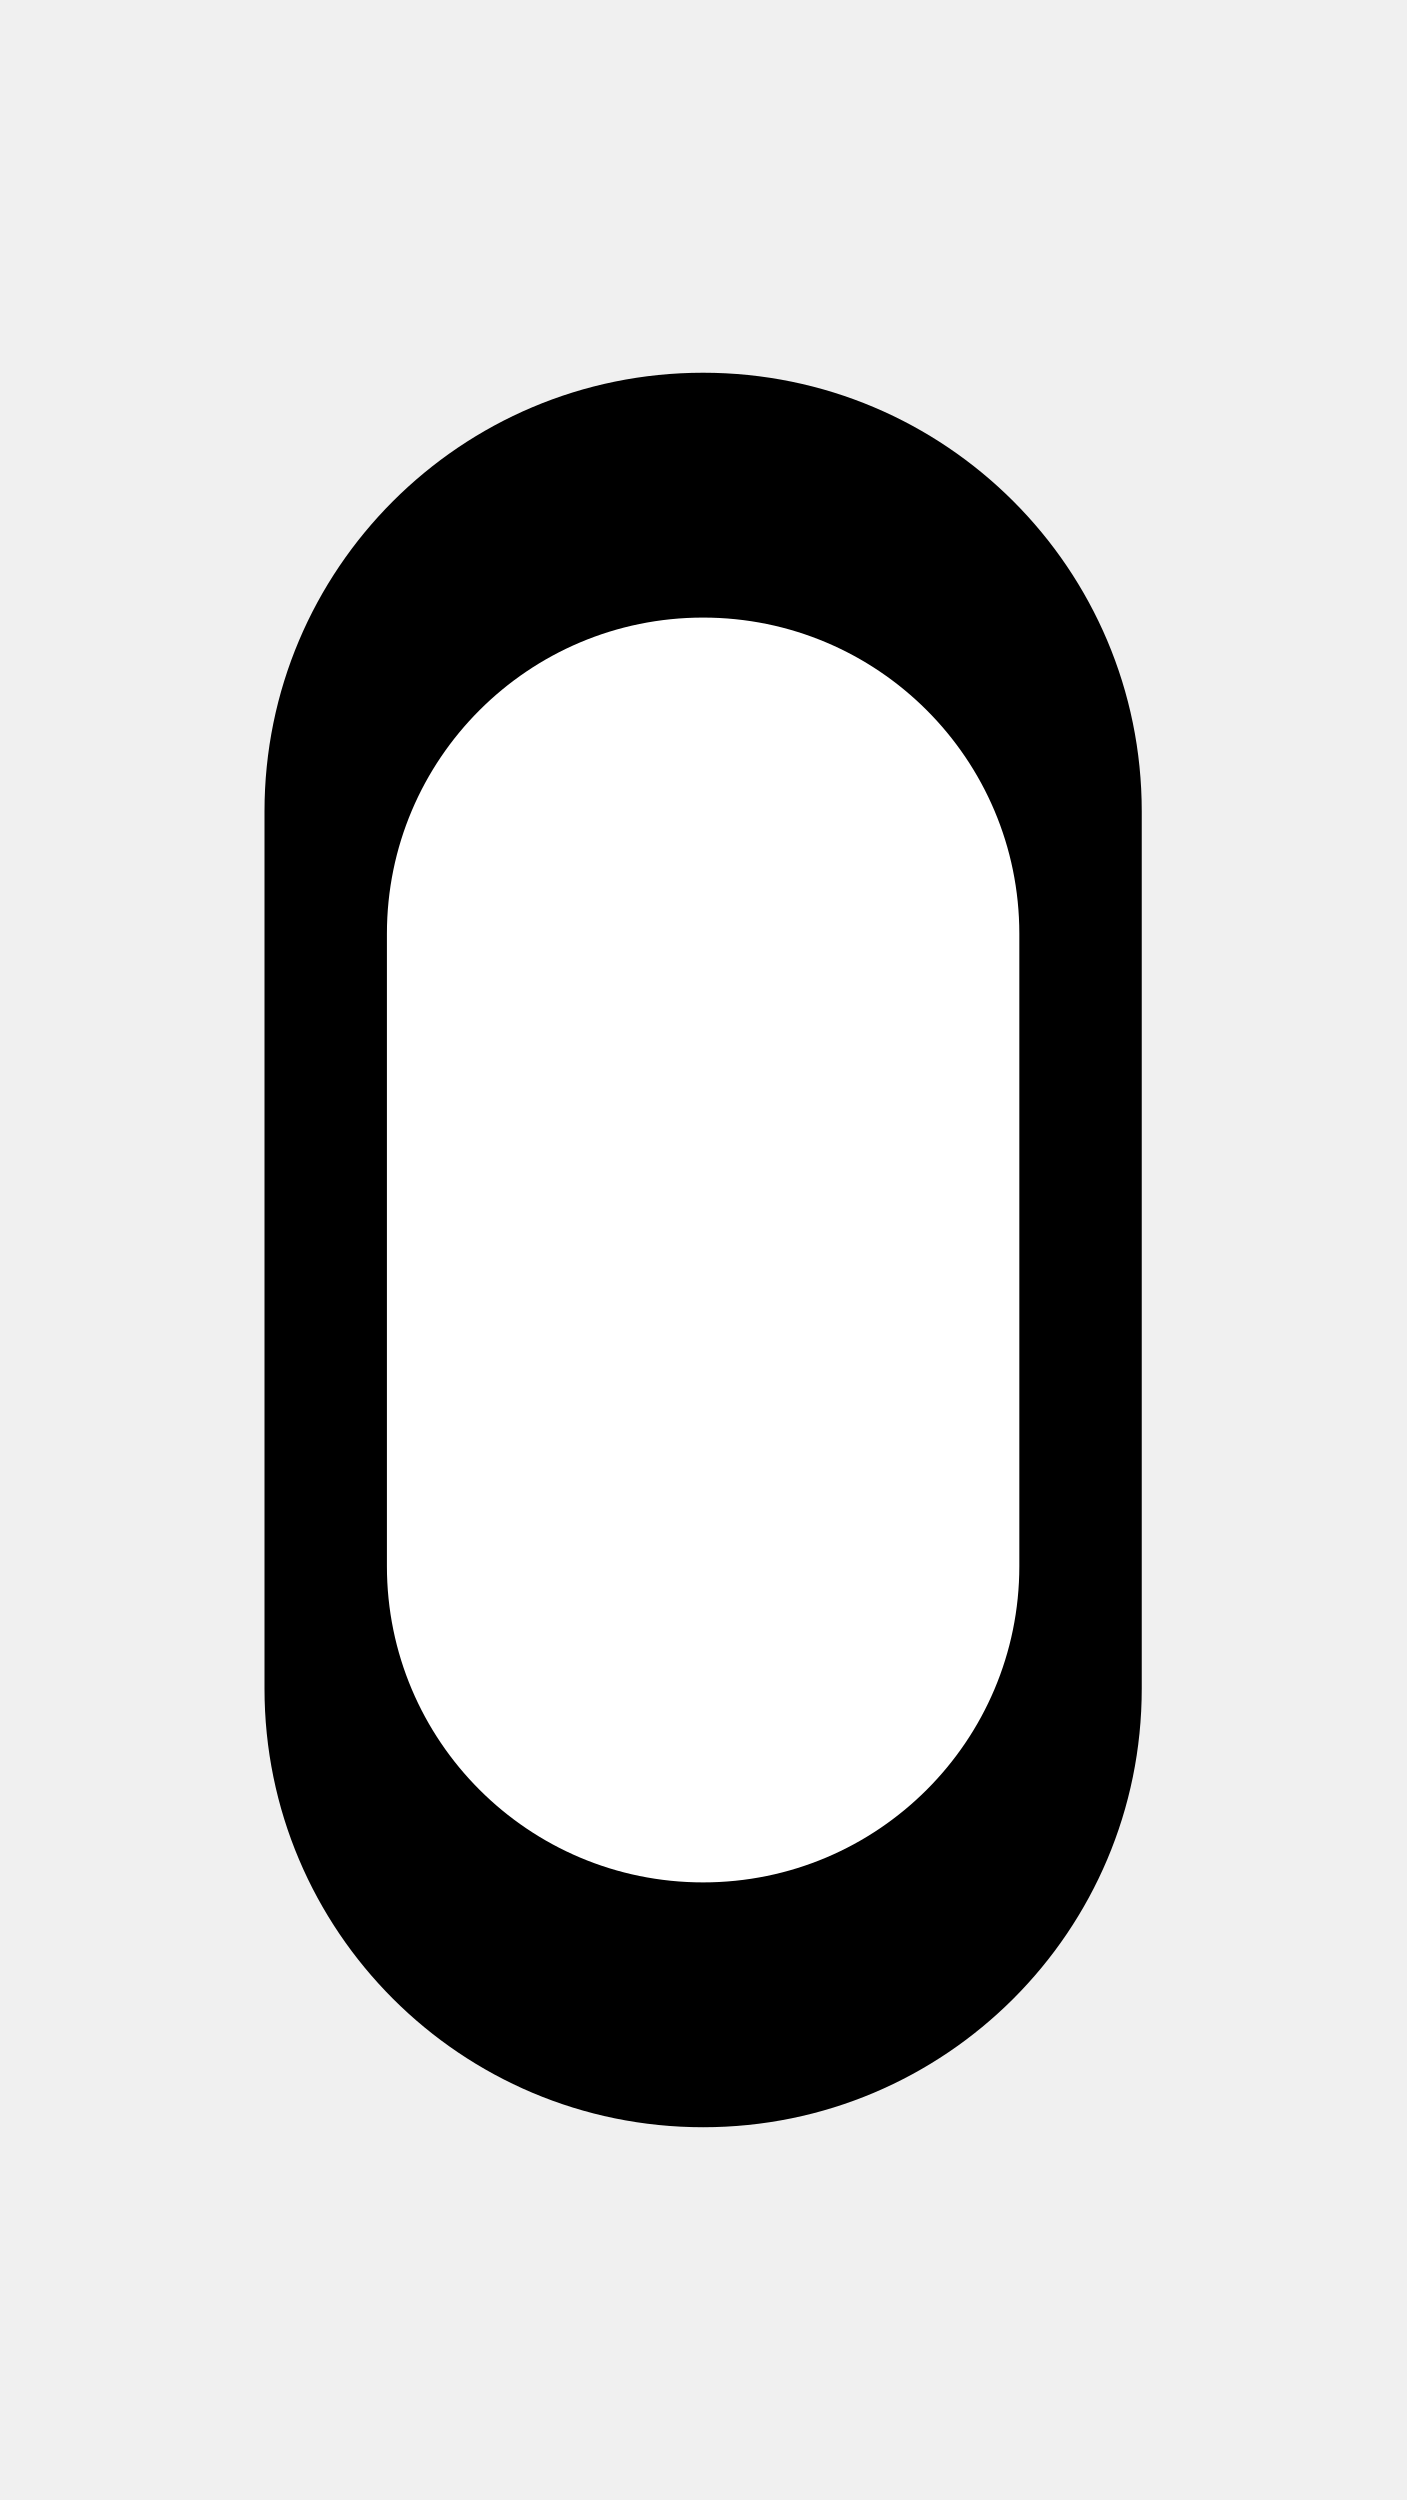
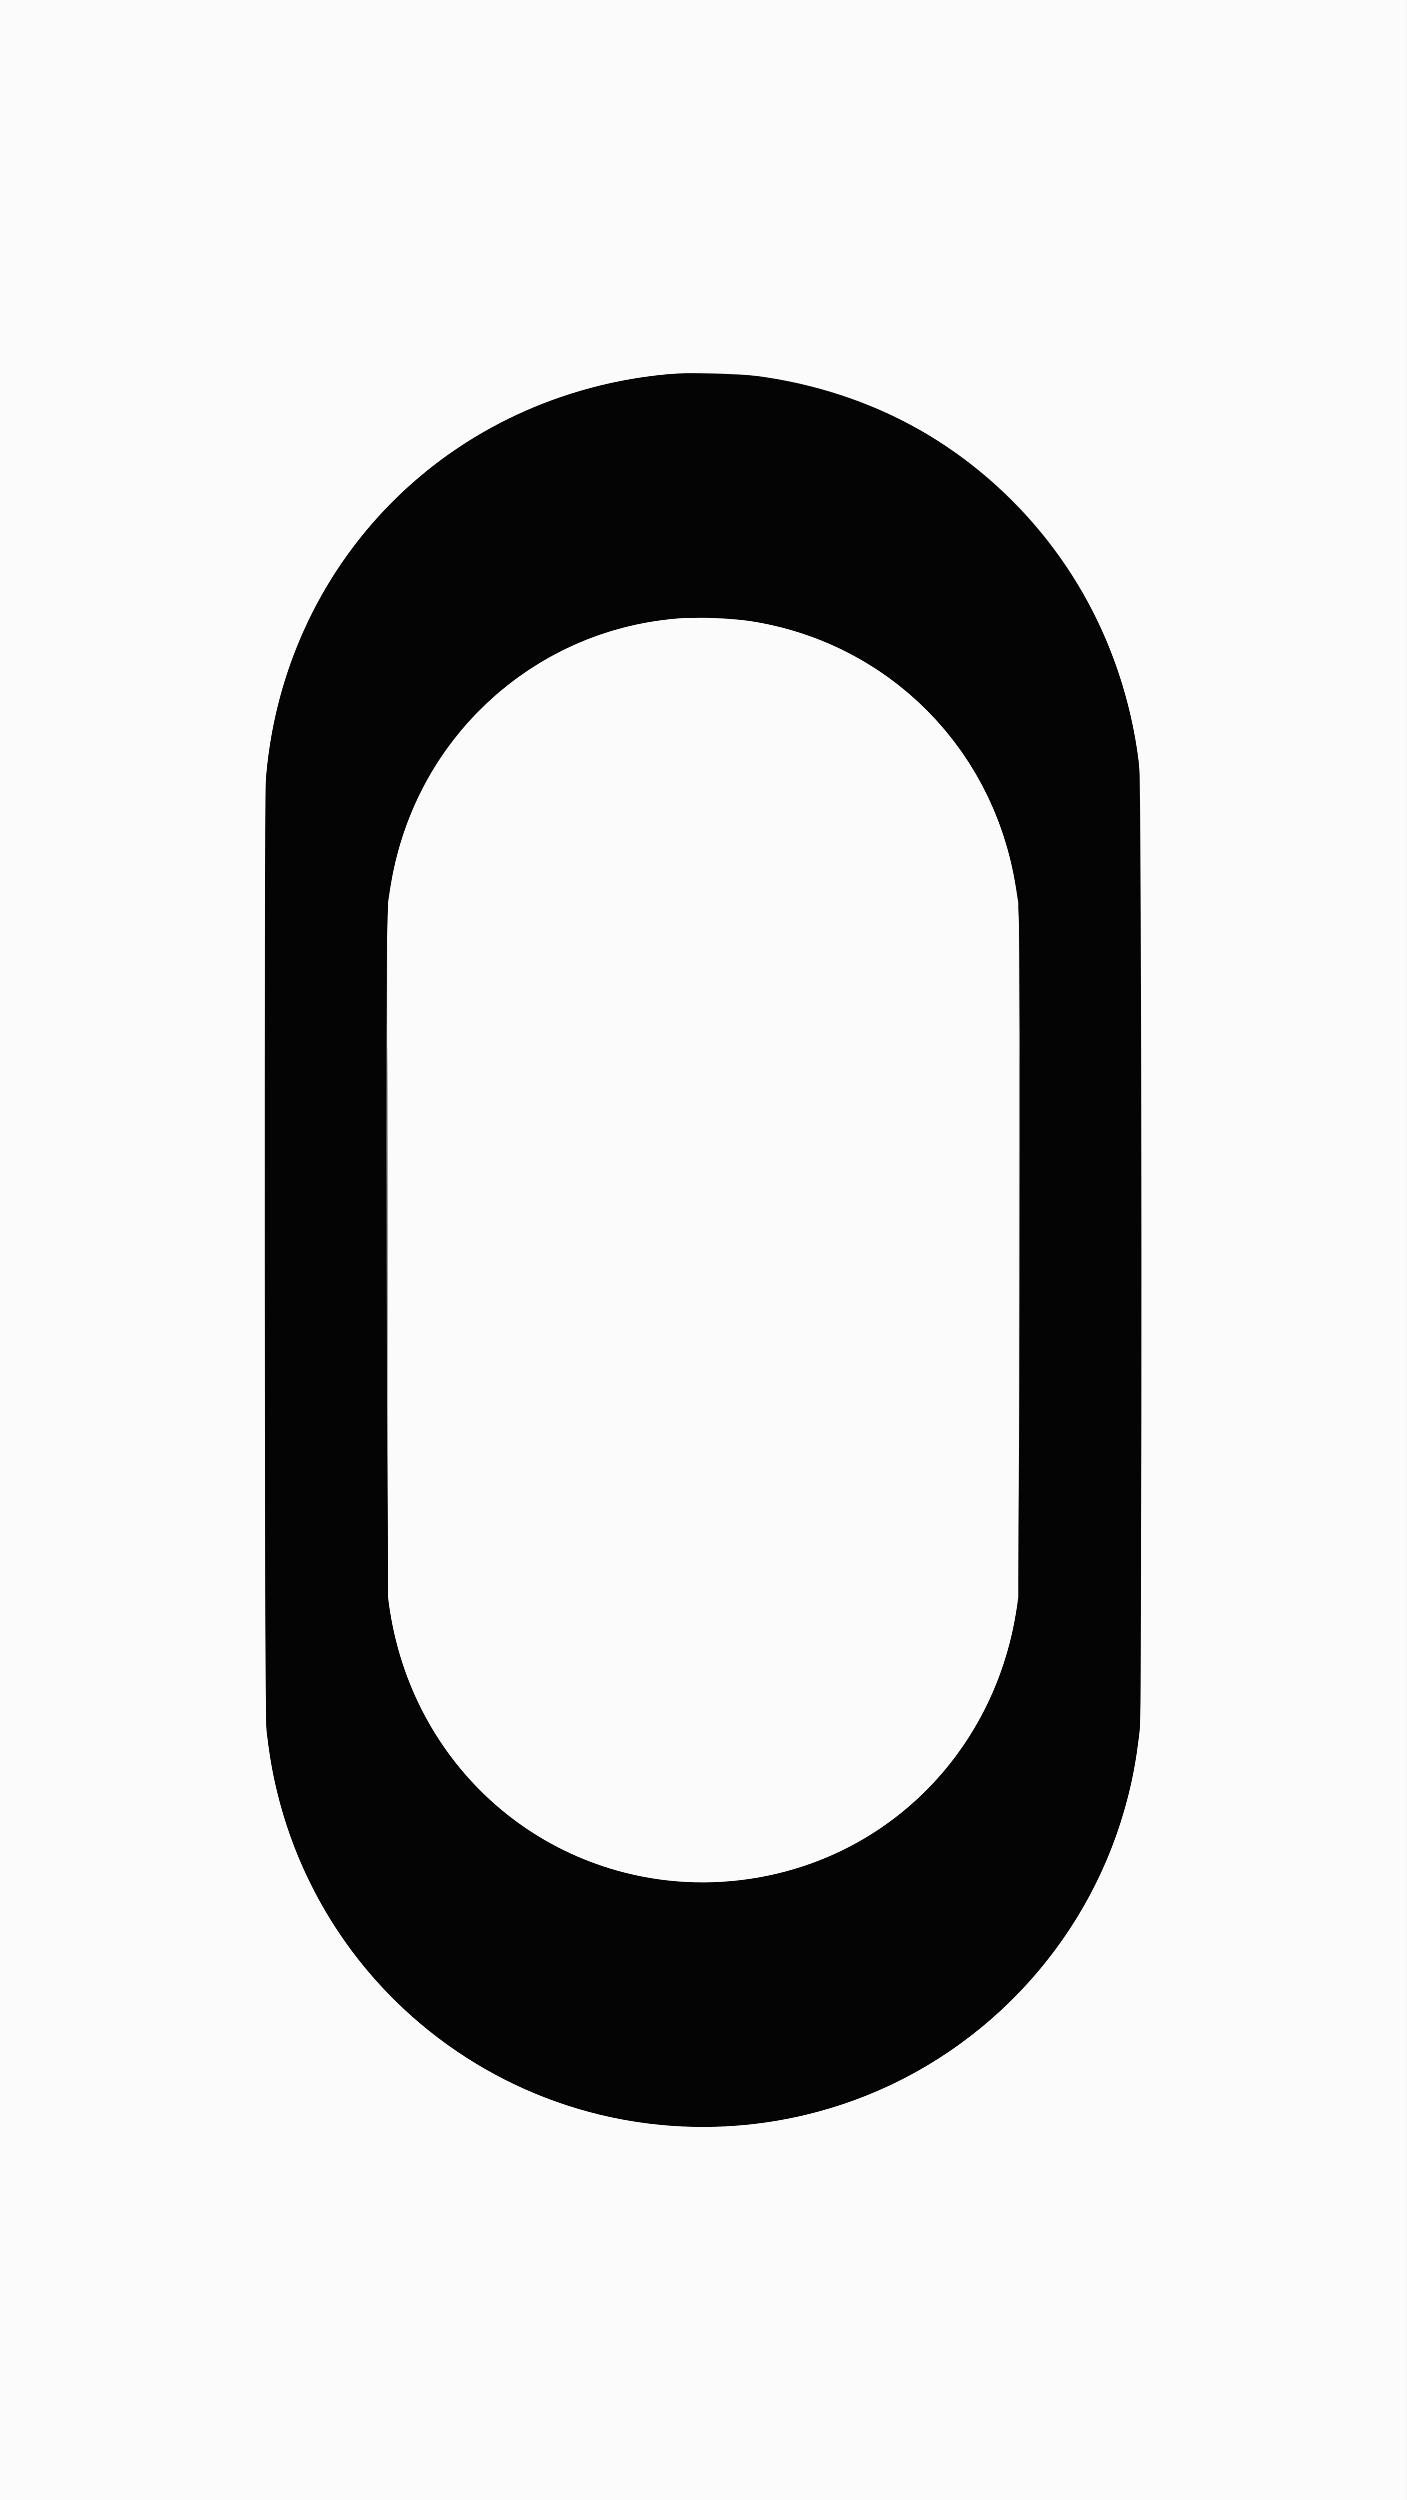
- <svg xmlns="http://www.w3.org/2000/svg" width="1080" zoomAndPan="magnify" viewBox="0 0 810 1440" height="1920" preserveAspectRatio="xMidYMid meet" version="1.0">
-   <defs>
-     <clipPath id="ec1dce7750">
-       <path d="M 152.352 214.695 L 657.648 214.695 L 657.648 1225.289 L 152.352 1225.289 Z M 152.352 214.695 " clip-rule="nonzero" />
-     </clipPath>
-     <clipPath id="fca3ef20c5">
-       <path d="M 152.352 467.344 C 152.352 327.809 265.469 214.695 405 214.695 C 544.535 214.695 657.648 327.809 657.648 467.344 L 657.648 972.641 C 657.648 1112.176 544.535 1225.289 405 1225.289 C 265.469 1225.289 152.352 1112.176 152.352 972.641 Z M 152.352 467.344 " clip-rule="nonzero" />
-     </clipPath>
-     <clipPath id="8052e41d58">
-       <path d="M 0.352 0.695 L 505.648 0.695 L 505.648 1011.289 L 0.352 1011.289 Z M 0.352 0.695 " clip-rule="nonzero" />
-     </clipPath>
-     <clipPath id="338e3150ff">
-       <path d="M 0.352 253.344 C 0.352 113.809 113.469 0.695 253 0.695 C 392.535 0.695 505.648 113.809 505.648 253.344 L 505.648 758.641 C 505.648 898.176 392.535 1011.289 253 1011.289 C 113.469 1011.289 0.352 898.176 0.352 758.641 Z M 0.352 253.344 " clip-rule="nonzero" />
-     </clipPath>
-     <clipPath id="622865c1a8">
-       <rect x="0" width="506" y="0" height="1012" />
-     </clipPath>
-     <clipPath id="7cf8635af6">
-       <path d="M 222.863 355.727 L 587.133 355.727 L 587.133 1084.262 L 222.863 1084.262 Z M 222.863 355.727 " clip-rule="nonzero" />
-     </clipPath>
-     <clipPath id="bd64a448c5">
-       <path d="M 222.863 537.859 C 222.863 437.27 304.406 355.727 404.996 355.727 C 505.59 355.727 587.133 437.27 587.133 537.859 L 587.133 902.129 C 587.133 1002.719 505.59 1084.262 404.996 1084.262 C 304.406 1084.262 222.863 1002.719 222.863 902.129 Z M 222.863 537.859 " clip-rule="nonzero" />
-     </clipPath>
-     <clipPath id="6b47e0a512">
-       <path d="M 0.863 0.727 L 365.133 0.727 L 365.133 729.262 L 0.863 729.262 Z M 0.863 0.727 " clip-rule="nonzero" />
-     </clipPath>
-     <clipPath id="bac5143aa9">
-       <path d="M 0.863 182.859 C 0.863 82.27 82.406 0.727 182.996 0.727 C 283.59 0.727 365.133 82.27 365.133 182.859 L 365.133 547.129 C 365.133 647.719 283.59 729.262 182.996 729.262 C 82.406 729.262 0.863 647.719 0.863 547.129 Z M 0.863 182.859 " clip-rule="nonzero" />
-     </clipPath>
-     <clipPath id="2bccca6383">
-       <rect x="0" width="366" y="0" height="730" />
-     </clipPath>
-   </defs>
-   <g clip-path="url(#ec1dce7750)">
-     <g clip-path="url(#fca3ef20c5)">
-       <g transform="matrix(1, 0, 0, 1, 152, 214)">
-         <g clip-path="url(#622865c1a8)">
-           <g clip-path="url(#8052e41d58)">
-             <g clip-path="url(#338e3150ff)">
-               <path fill="#000000" d="M 0.352 1011.289 L 0.352 0.695 L 505.648 0.695 L 505.648 1011.289 Z M 0.352 1011.289 " fill-opacity="1" fill-rule="nonzero" />
-             </g>
-           </g>
-         </g>
-       </g>
-     </g>
+ <svg xmlns="http://www.w3.org/2000/svg" id="svg" width="400" height="711.111" viewBox="0, 0, 400,711.111" version="1.1">
+   <g id="svgg">
+     <path id="path2" d="" stroke="none" fill="#9f9f9f" fill-rule="evenodd" />
+     <path id="path3" d="M110.072 355.111 C 110.072 406.119,110.106 427.029,110.148 401.580 C 110.190 376.130,110.190 334.396,110.148 308.839 C 110.106 283.281,110.072 304.104,110.072 355.111 M289.924 355.259 C 289.924 406.185,289.958 427.019,290.000 401.556 C 290.042 376.093,290.042 334.426,290.000 308.963 C 289.958 283.500,289.924 304.333,289.924 355.259 " stroke="none" fill="#747474" fill-rule="evenodd" />
+     <path id="path4" d="" stroke="none" fill="#7c7c7c" fill-rule="evenodd" />
+     <path id="path0" d="M189.424 106.526 C 127.443 112.150,79.952 160.714,75.558 222.963 C 75.074 229.830,75.299 488.515,75.793 492.296 C 76.707 499.298,77.154 502.093,77.971 505.926 C 93.560 579.052,168.636 622.092,239.560 598.562 C 278.315 585.704,308.678 553.974,319.840 514.667 C 321.954 507.223,322.873 502.513,324.207 492.296 C 324.701 488.513,324.926 229.825,324.442 222.963 C 319.485 152.767,258.588 100.250,189.424 106.526 M213.038 176.569 C 255.674 183.062,287.208 217.642,289.796 260.741 C 290.378 270.428,290.004 451.777,289.393 456.228 C 283.076 502.252,245.644 535.407,200.000 535.407 C 154.374 535.407,116.909 502.241,110.612 456.277 C 109.996 451.775,109.619 269.649,110.208 260.444 C 113.090 215.362,147.607 179.934,192.593 175.887 C 196.327 175.551,209.166 175.979,213.038 176.569 " stroke="none" fill="#040404" fill-rule="evenodd" />
+     <path id="path1" d="M0.000 355.556 L 0.000 711.111 200.000 711.111 L 400.000 711.111 400.000 355.556 L 400.000 0.000 200.000 0.000 L 0.000 0.000 0.000 355.556 M215.407 106.941 C 273.544 114.858,316.025 157.730,324.062 216.593 C 324.690 221.190,325.058 481.433,324.448 489.481 C 319.495 554.854,265.450 605.037,200.000 605.037 C 134.729 605.037,80.951 555.311,75.572 489.984 C 75.135 484.686,75.135 226.425,75.572 221.127 C 80.665 159.265,128.136 111.950,190.815 106.264 C 194.883 105.895,210.980 106.338,215.407 106.941 M192.535 176.031 C 151.318 179.203,117.715 210.770,111.033 252.593 L 110.370 256.741 110.370 355.556 L 110.370 454.370 111.034 458.519 C 120.327 516.600,179.313 550.442,233.602 528.840 C 263.006 517.139,283.816 490.707,288.966 458.519 L 289.630 454.370 289.630 355.556 L 289.630 256.741 288.967 252.593 C 281.378 205.087,240.164 172.365,192.535 176.031 " stroke="none" fill="#fbfbfb" fill-rule="evenodd" />
+     <path id="path2" d="" stroke="none" fill="#9f9f9f" fill-rule="evenodd" />
+     <path id="path3" d="M110.072 355.111 C 110.072 406.119,110.106 427.029,110.148 401.580 C 110.190 376.130,110.190 334.396,110.148 308.839 C 110.106 283.281,110.072 304.104,110.072 355.111 M289.924 355.259 C 289.924 406.185,289.958 427.019,290.000 401.556 C 290.042 376.093,290.042 334.426,290.000 308.963 C 289.958 283.500,289.924 304.333,289.924 355.259 " stroke="none" fill="#747474" fill-rule="evenodd" />
+     <path id="path4" d="" stroke="none" fill="#7c7c7c" fill-rule="evenodd" />
+     <path id="path0" d="M189.424 106.526 C 127.443 112.150,79.952 160.714,75.558 222.963 C 75.074 229.830,75.299 488.515,75.793 492.296 C 76.707 499.298,77.154 502.093,77.971 505.926 C 93.560 579.052,168.636 622.092,239.560 598.562 C 278.315 585.704,308.678 553.974,319.840 514.667 C 321.954 507.223,322.873 502.513,324.207 492.296 C 324.701 488.513,324.926 229.825,324.442 222.963 C 319.485 152.767,258.588 100.250,189.424 106.526 M213.038 176.569 C 255.674 183.062,287.208 217.642,289.796 260.741 C 290.378 270.428,290.004 451.777,289.393 456.228 C 283.076 502.252,245.644 535.407,200.000 535.407 C 154.374 535.407,116.909 502.241,110.612 456.277 C 109.996 451.775,109.619 269.649,110.208 260.444 C 113.090 215.362,147.607 179.934,192.593 175.887 C 196.327 175.551,209.166 175.979,213.038 176.569 " stroke="none" fill="#040404" fill-rule="evenodd" />
+     <path id="path1" d="M0.000 355.556 L 0.000 711.111 200.000 711.111 L 400.000 711.111 400.000 355.556 L 400.000 0.000 200.000 0.000 L 0.000 0.000 0.000 355.556 M215.407 106.941 C 273.544 114.858,316.025 157.730,324.062 216.593 C 324.690 221.190,325.058 481.433,324.448 489.481 C 319.495 554.854,265.450 605.037,200.000 605.037 C 134.729 605.037,80.951 555.311,75.572 489.984 C 75.135 484.686,75.135 226.425,75.572 221.127 C 80.665 159.265,128.136 111.950,190.815 106.264 C 194.883 105.895,210.980 106.338,215.407 106.941 M192.535 176.031 C 151.318 179.203,117.715 210.770,111.033 252.593 L 110.370 256.741 110.370 355.556 L 110.370 454.370 111.034 458.519 C 120.327 516.600,179.313 550.442,233.602 528.840 C 263.006 517.139,283.816 490.707,288.966 458.519 L 289.630 454.370 289.630 355.556 L 289.630 256.741 288.967 252.593 C 281.378 205.087,240.164 172.365,192.535 176.031 " stroke="none" fill="#fbfbfb" fill-rule="evenodd" />
+     <path id="path2" d="" stroke="none" fill="#9f9f9f" fill-rule="evenodd" />
+     <path id="path3" d="M110.072 355.111 C 110.072 406.119,110.106 427.029,110.148 401.580 C 110.190 376.130,110.190 334.396,110.148 308.839 C 110.106 283.281,110.072 304.104,110.072 355.111 M289.924 355.259 C 289.924 406.185,289.958 427.019,290.000 401.556 C 290.042 376.093,290.042 334.426,290.000 308.963 C 289.958 283.500,289.924 304.333,289.924 355.259 " stroke="none" fill="#747474" fill-rule="evenodd" />
+     <path id="path4" d="" stroke="none" fill="#7c7c7c" fill-rule="evenodd" />
  </g>
-   <g clip-path="url(#7cf8635af6)">
-     <g clip-path="url(#bd64a448c5)">
-       <g transform="matrix(1, 0, 0, 1, 222, 355)">
-         <g clip-path="url(#2bccca6383)">
-           <g clip-path="url(#6b47e0a512)">
-             <g clip-path="url(#bac5143aa9)">
-               <path fill="#ffffff" d="M 0.863 729.262 L 0.863 0.727 L 365.133 0.727 L 365.133 729.262 Z M 0.863 729.262 " fill-opacity="1" fill-rule="nonzero" />
-             </g>
-           </g>
-         </g>
-       </g>
-     </g>
+   <g id="pins" style="display:none">
+     <circle id="pinL" cx="50%" cy="70%" r="3" />
+     <circle id="pinR" cx="50%" cy="30%" r="3" />
  </g>
</svg>
